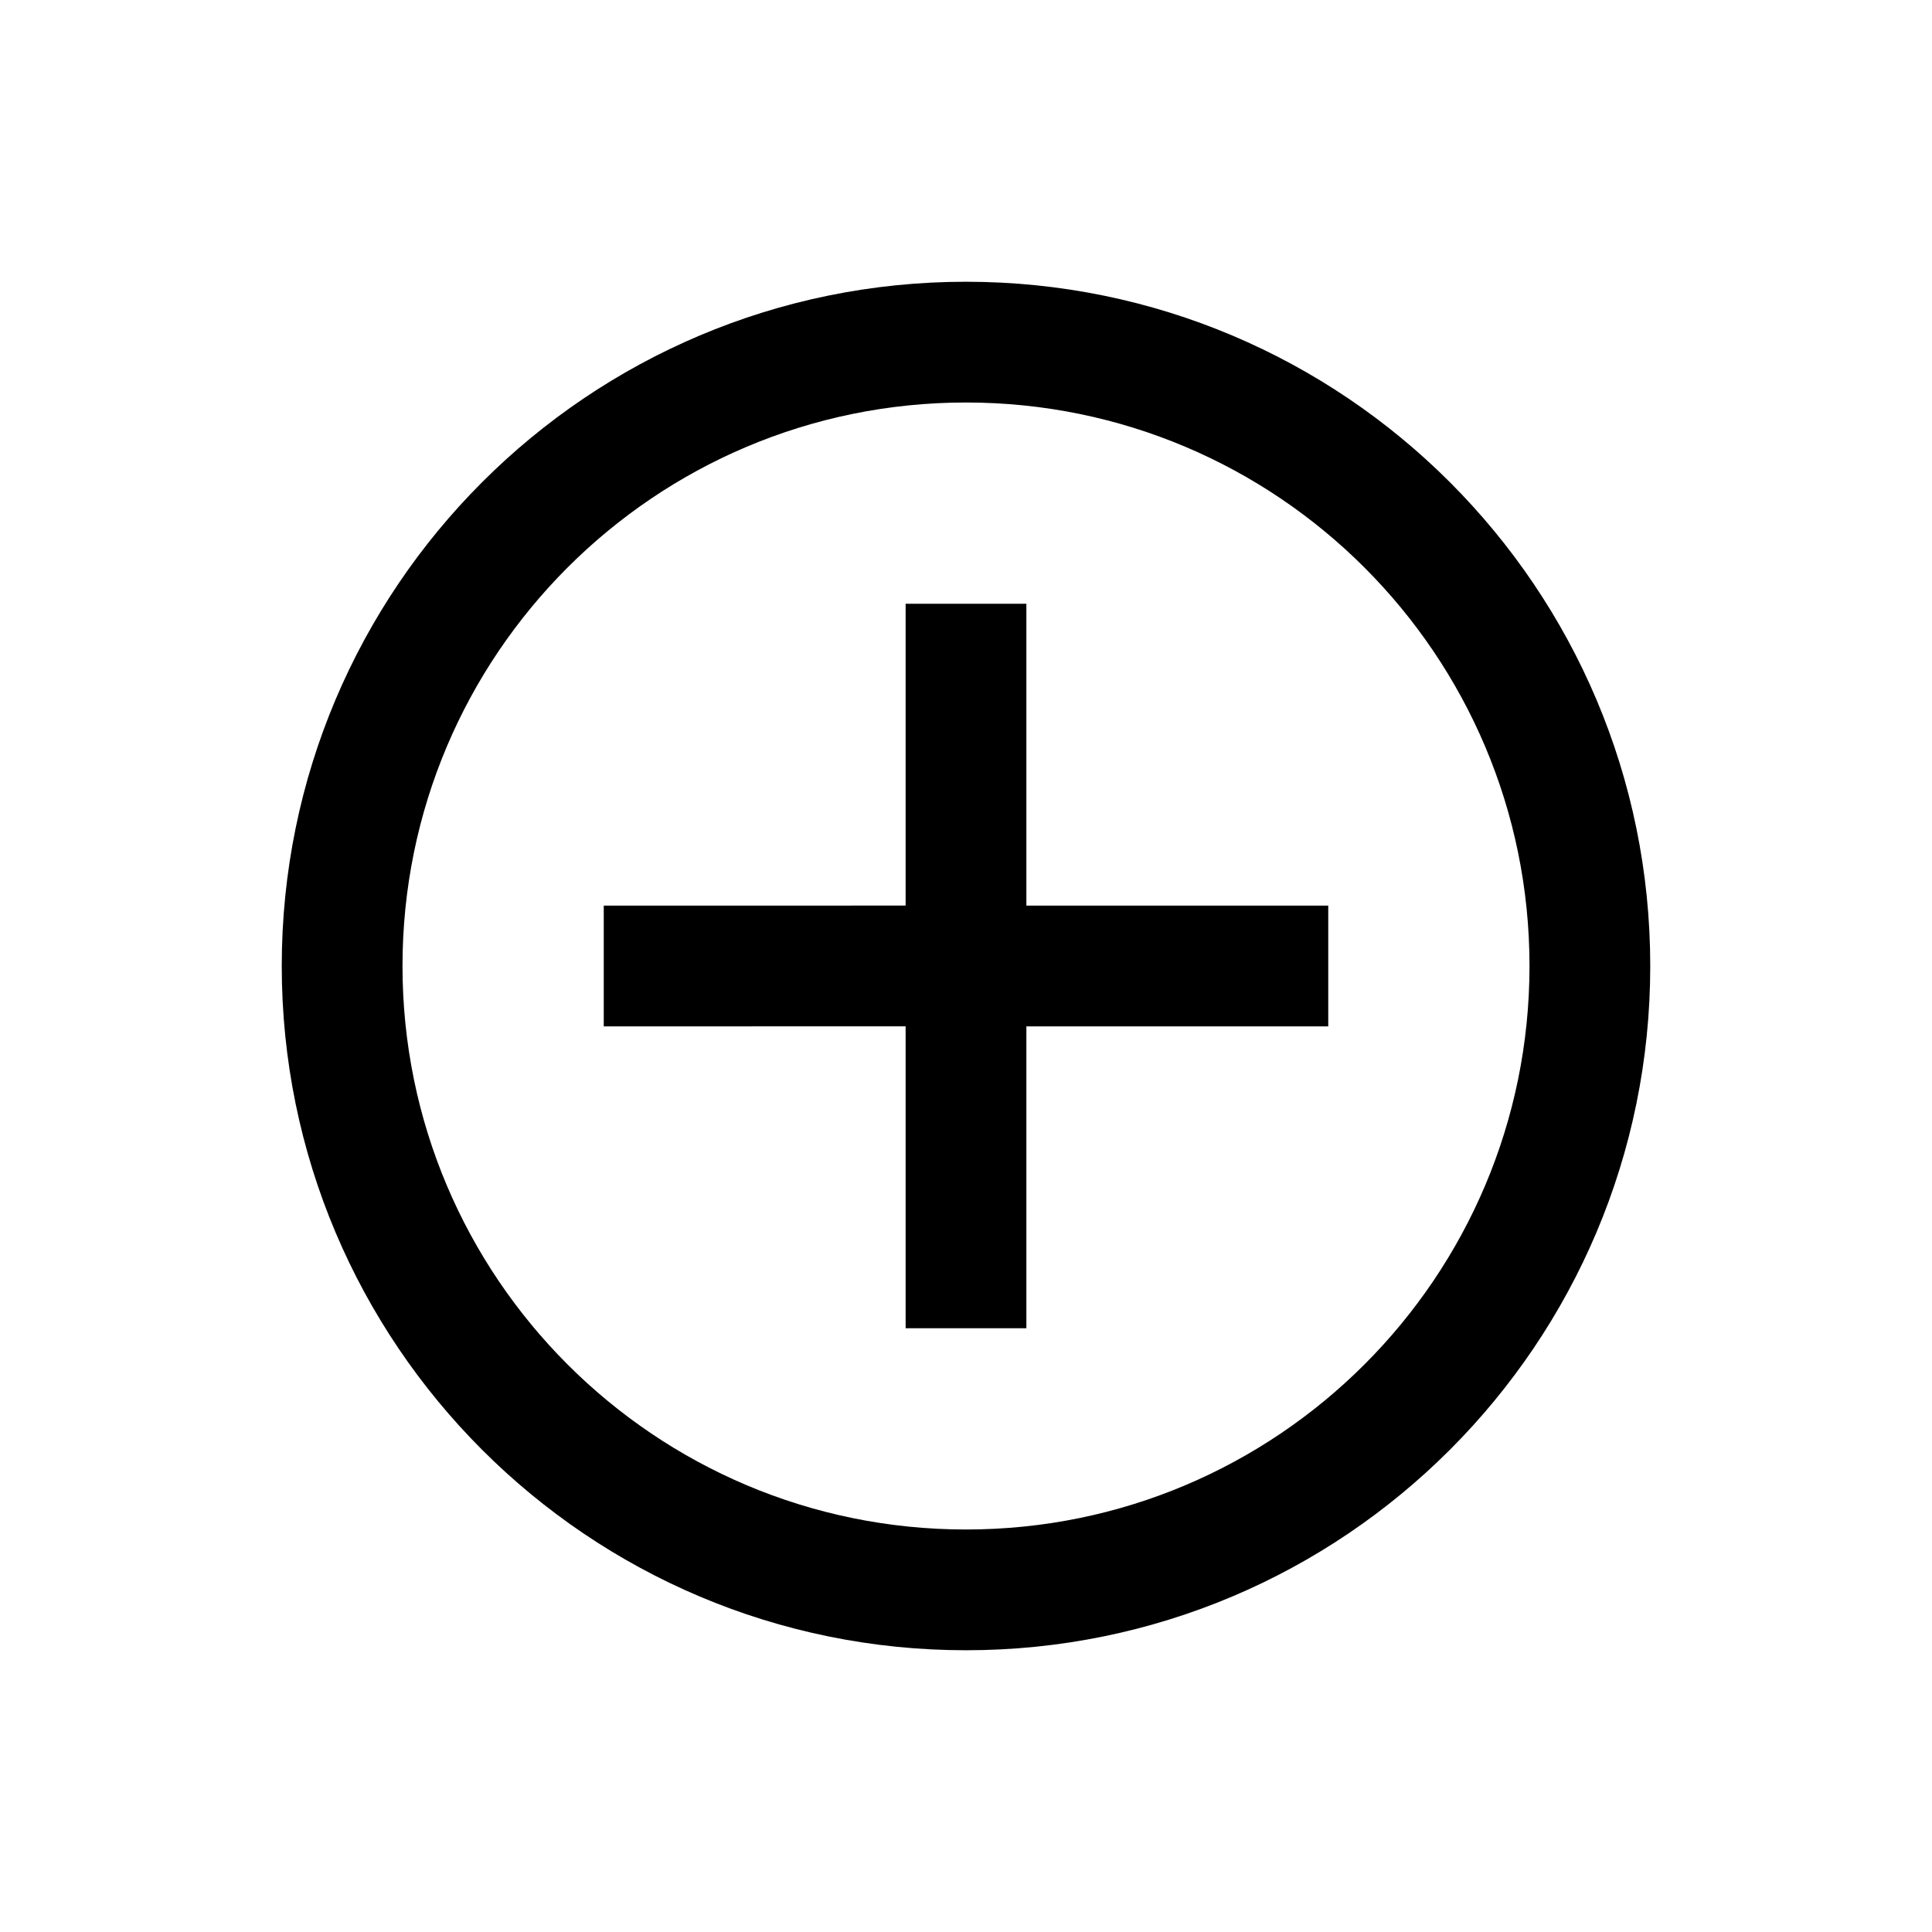
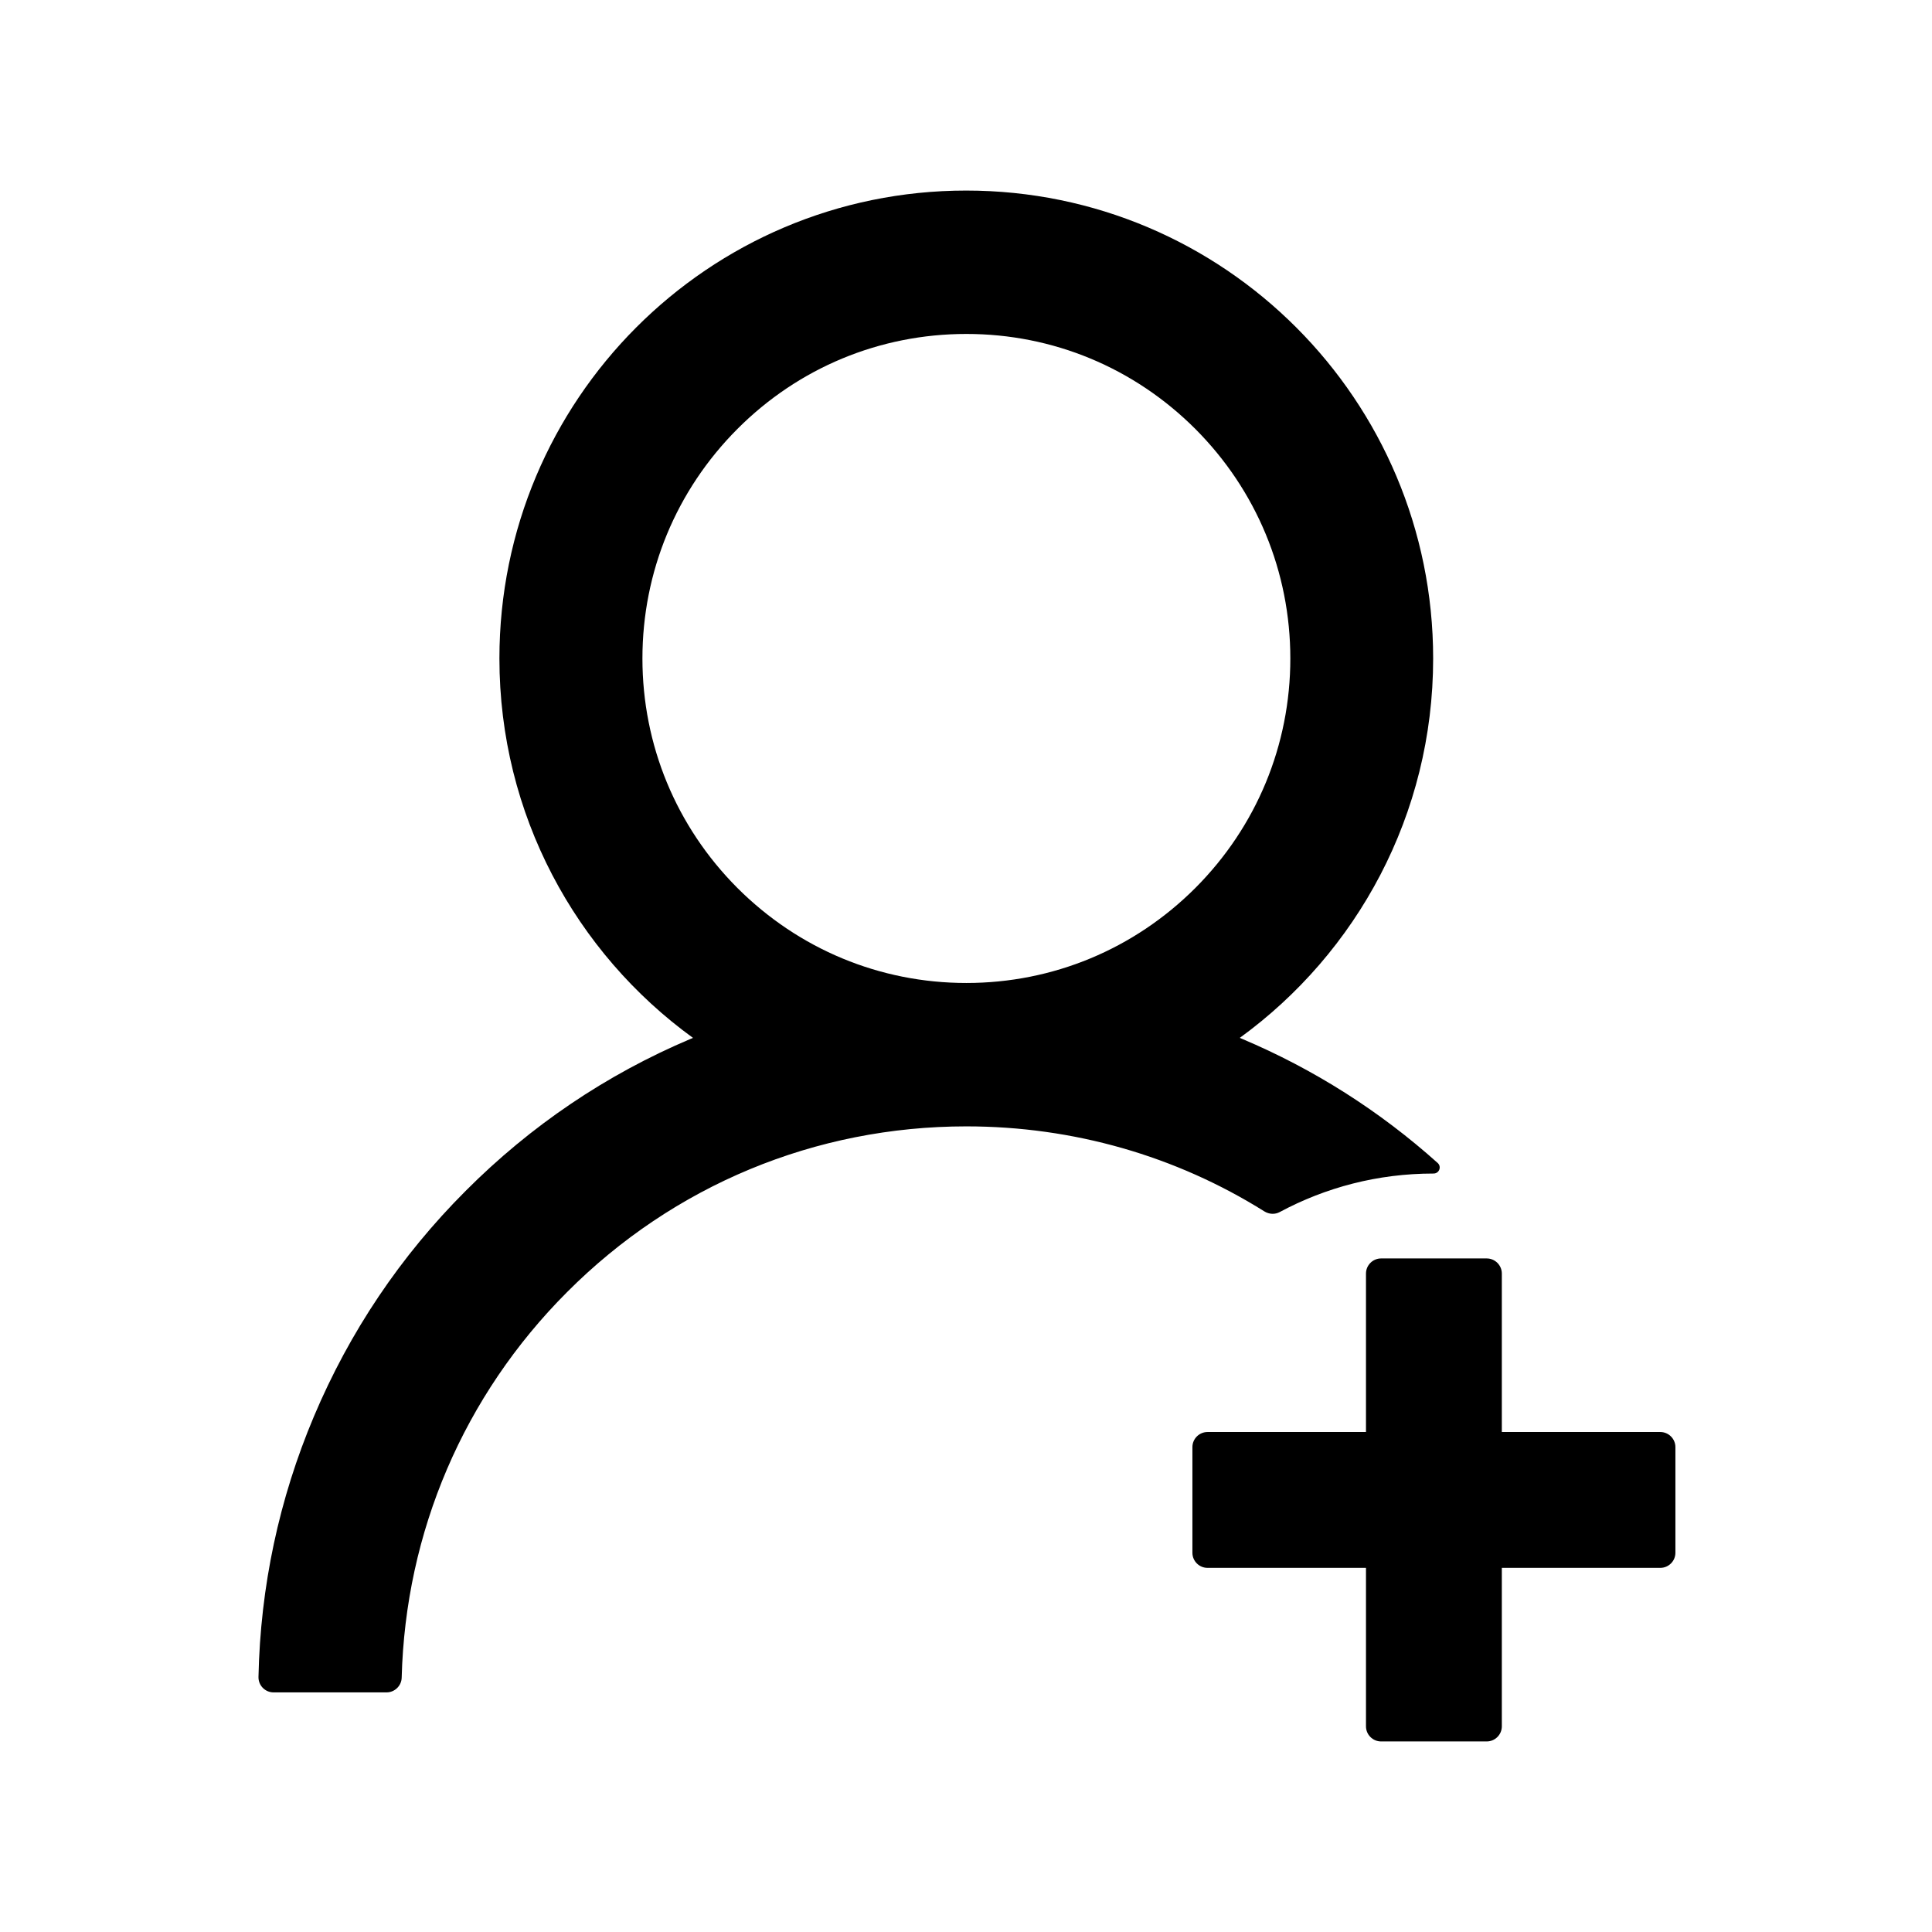
- <svg xmlns="http://www.w3.org/2000/svg" t="1667978726196" class="icon" viewBox="0 0 1024 1024" version="1.1" p-id="2505" width="20" height="20">
-   <path d="M512 149.333c200.299 0 362.667 162.368 362.667 362.667s-162.368 362.667-362.667 362.667S149.333 712.299 149.333 512 311.701 149.333 512 149.333z m0 64c-164.949 0-298.667 133.717-298.667 298.667s133.717 298.667 298.667 298.667 298.667-133.717 298.667-298.667-133.717-298.667-298.667-298.667z m32 106.667v160H704v64h-160V704h-64v-160.021L320 544v-64l160-0.021V320h64z" p-id="2506" />
+ <svg xmlns="http://www.w3.org/2000/svg" t="1692686121438" class="icon" viewBox="0 0 1024 1024" version="1.1" p-id="12011" width="24" height="24">
+   <path d="M678.3 642.4c24.2-13 51.9-20.4 81.4-20.4h0.1c3 0 4.4-3.6 2.2-5.6-30.8-27.6-65.6-49.7-103.7-65.8-0.4-0.2-0.8-0.3-1.2-0.5C719.2 505 759.6 431.7 759.6 349c0-137-110.8-248-247.5-248S264.7 212 264.7 349c0 82.7 40.4 156 102.6 201.1-0.4 0.2-0.8 0.3-1.2 0.5-44.7 18.9-84.8 46-119.3 80.6-34.5 34.5-61.5 74.7-80.4 119.5C147.9 794.5 138 841 137 888.8c-0.1 4.5 3.5 8.2 8 8.2h59.9c4.3 0 7.9-3.5 8-7.8 2-77.2 32.9-149.5 87.6-204.3C357 628.2 432.2 597 512.2 597c56.7 0 111.1 15.7 158 45.1 2.5 1.5 5.5 1.7 8.1 0.3zM512.2 521c-45.8 0-88.9-17.9-121.4-50.4-32.4-32.5-50.3-75.7-50.3-121.6 0-45.9 17.9-89.1 50.3-121.6S466.3 177 512.2 177s88.9 17.9 121.4 50.4c32.4 32.5 50.3 75.7 50.3 121.6 0 45.9-17.9 89.1-50.3 121.6C601.1 503.1 558 521 512.2 521zM880 759h-84v-84c0-4.4-3.6-8-8-8h-56c-4.4 0-8 3.6-8 8v84h-84c-4.4 0-8 3.6-8 8v56c0 4.4 3.6 8 8 8h84v84c0 4.4 3.6 8 8 8h56c4.4 0 8-3.6 8-8v-84h84c4.4 0 8-3.6 8-8v-56c0-4.4-3.6-8-8-8z" p-id="12012" />
</svg>
